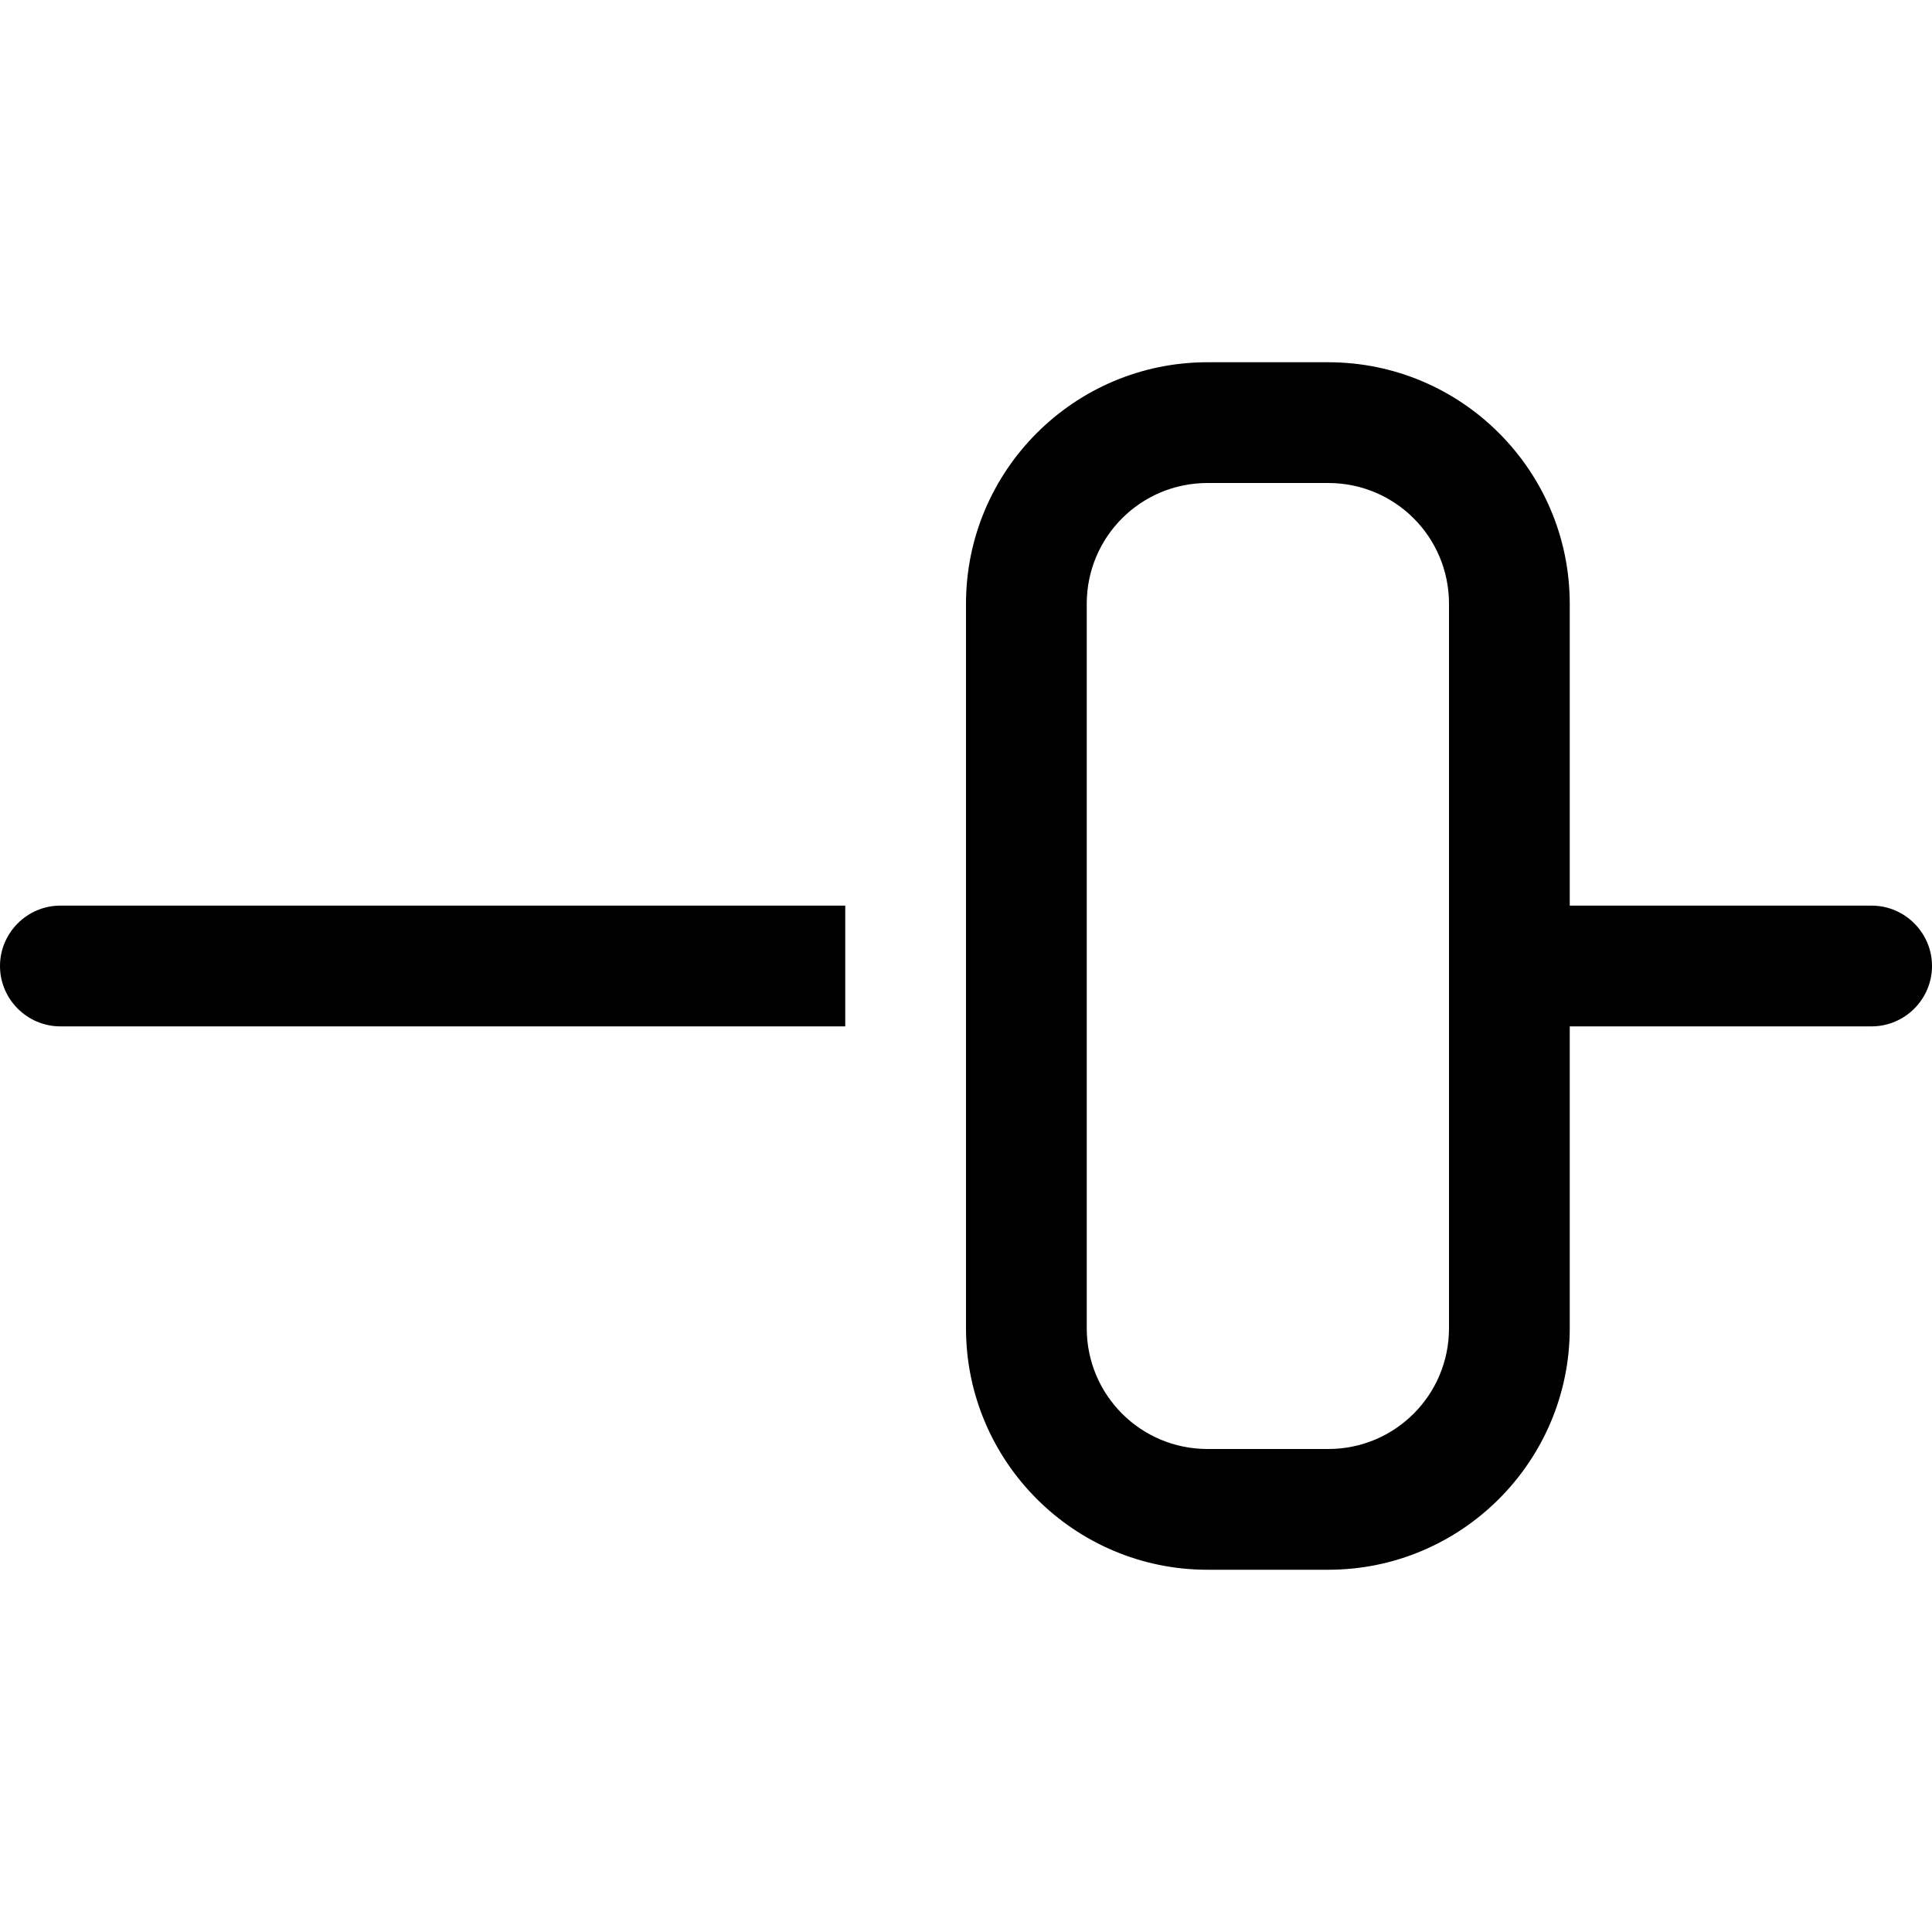
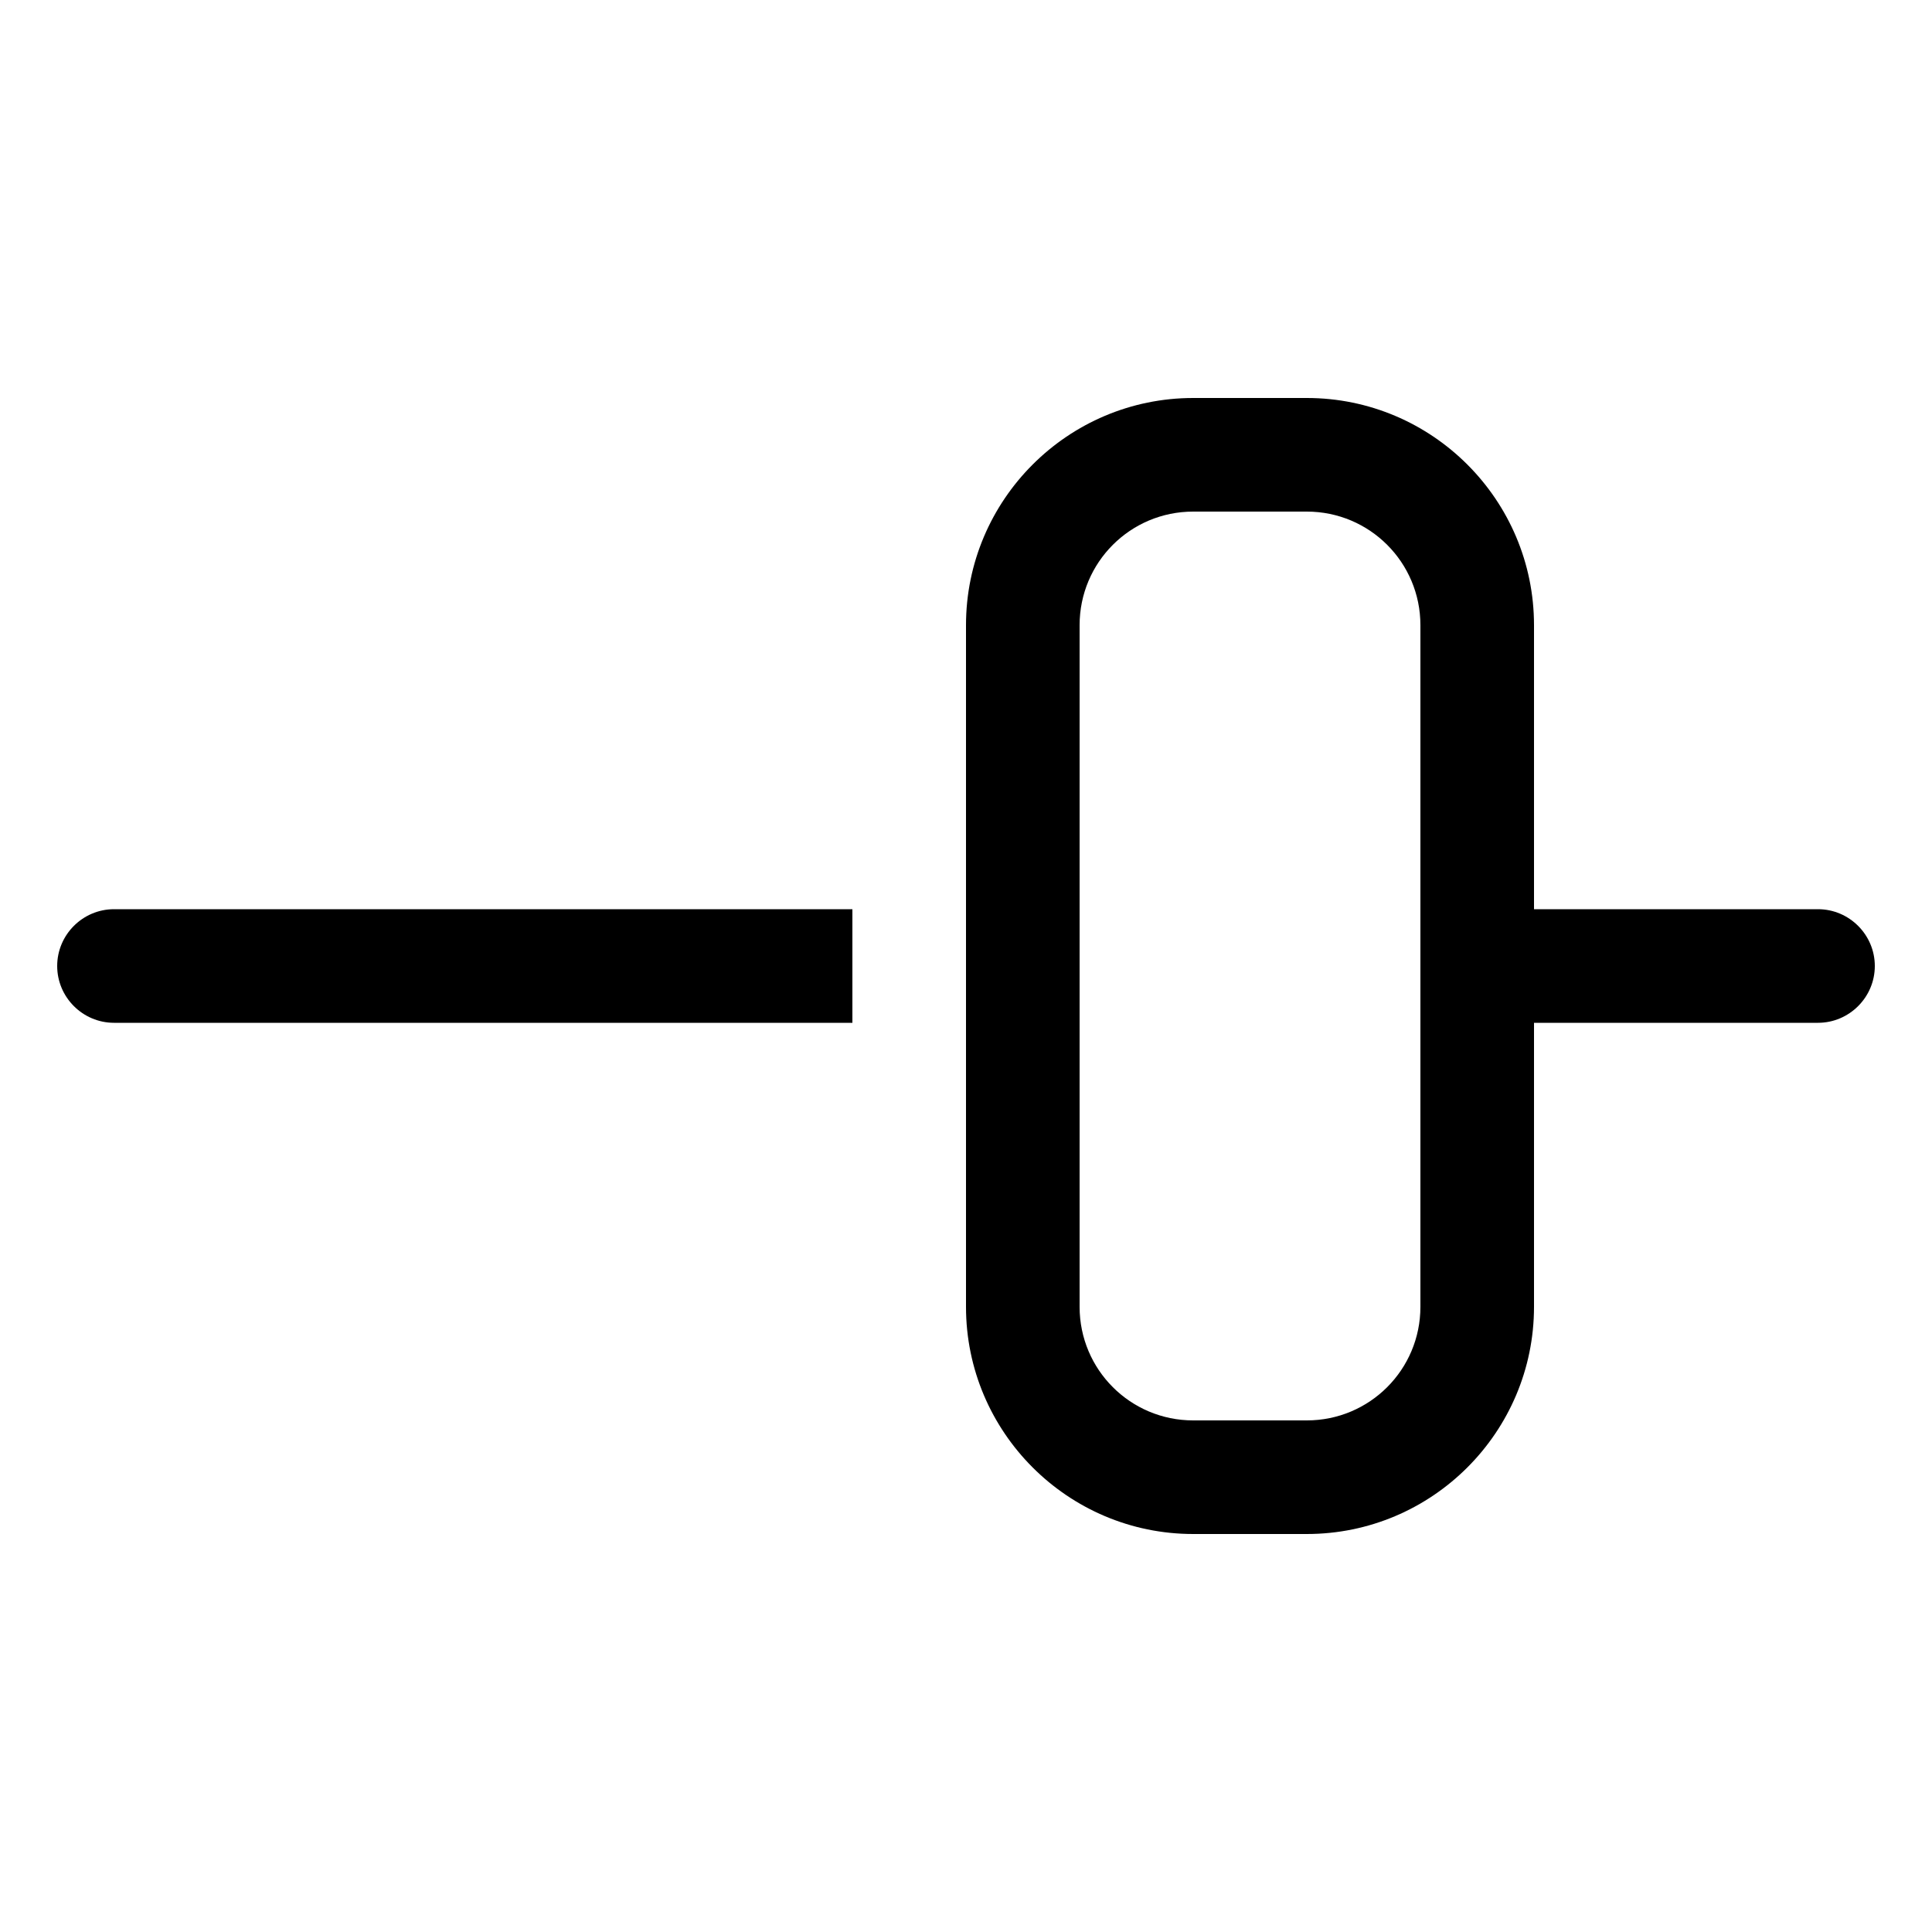
- <svg xmlns="http://www.w3.org/2000/svg" viewBox="0 0 512 512">
-   <path d="M352 128c17.7 0 32 14.3 32 32V352c0 17.7-14.3 32-32 32H320c-17.7 0-32-14.3-32-32V160c0-17.7 14.3-32 32-32h32zM320 96c-35.3 0-64 28.7-64 64V352c0 35.3 28.7 64 64 64h32c35.3 0 64-28.7 64-64V272h80c8.8 0 16-7.2 16-16s-7.2-16-16-16H416V160c0-35.3-28.7-64-64-64H320zM0 256c0 8.8 7.2 16 16 16H224V240H16c-8.8 0-16 7.2-16 16z" />
+ <svg xmlns="http://www.w3.org/2000/svg" height="500" viewBox="0 0 500 500" width="500">
+   <path d="m0 0h500v500h-500z" fill="none" />
+   <path d="m338.2 132.4c16.262 0 29.4 13.138 29.4 29.4v176.4c0 16.262-13.138 29.4-29.4 29.4h-29.4c-16.262 0-29.4-13.138-29.4-29.4v-176.4c0-16.262 13.138-29.4 29.4-29.4zm-29.4-29.4c-32.432 0-58.8 26.368-58.8 58.8v176.4c0 32.432 26.368 58.8 58.8 58.8h29.4c32.432 0 58.8-26.368 58.8-58.8v-73.5h73.5c8.085 0 14.7-6.615 14.7-14.7s-6.615-14.7-14.7-14.7h-73.5v-73.5c0-32.432-26.368-58.8-58.8-58.8zm-294 147c0 8.085 6.615 14.7 14.7 14.7h191.1v-29.4h-191.1c-8.085 0-14.7 6.615-14.7 14.7z" />
</svg>
